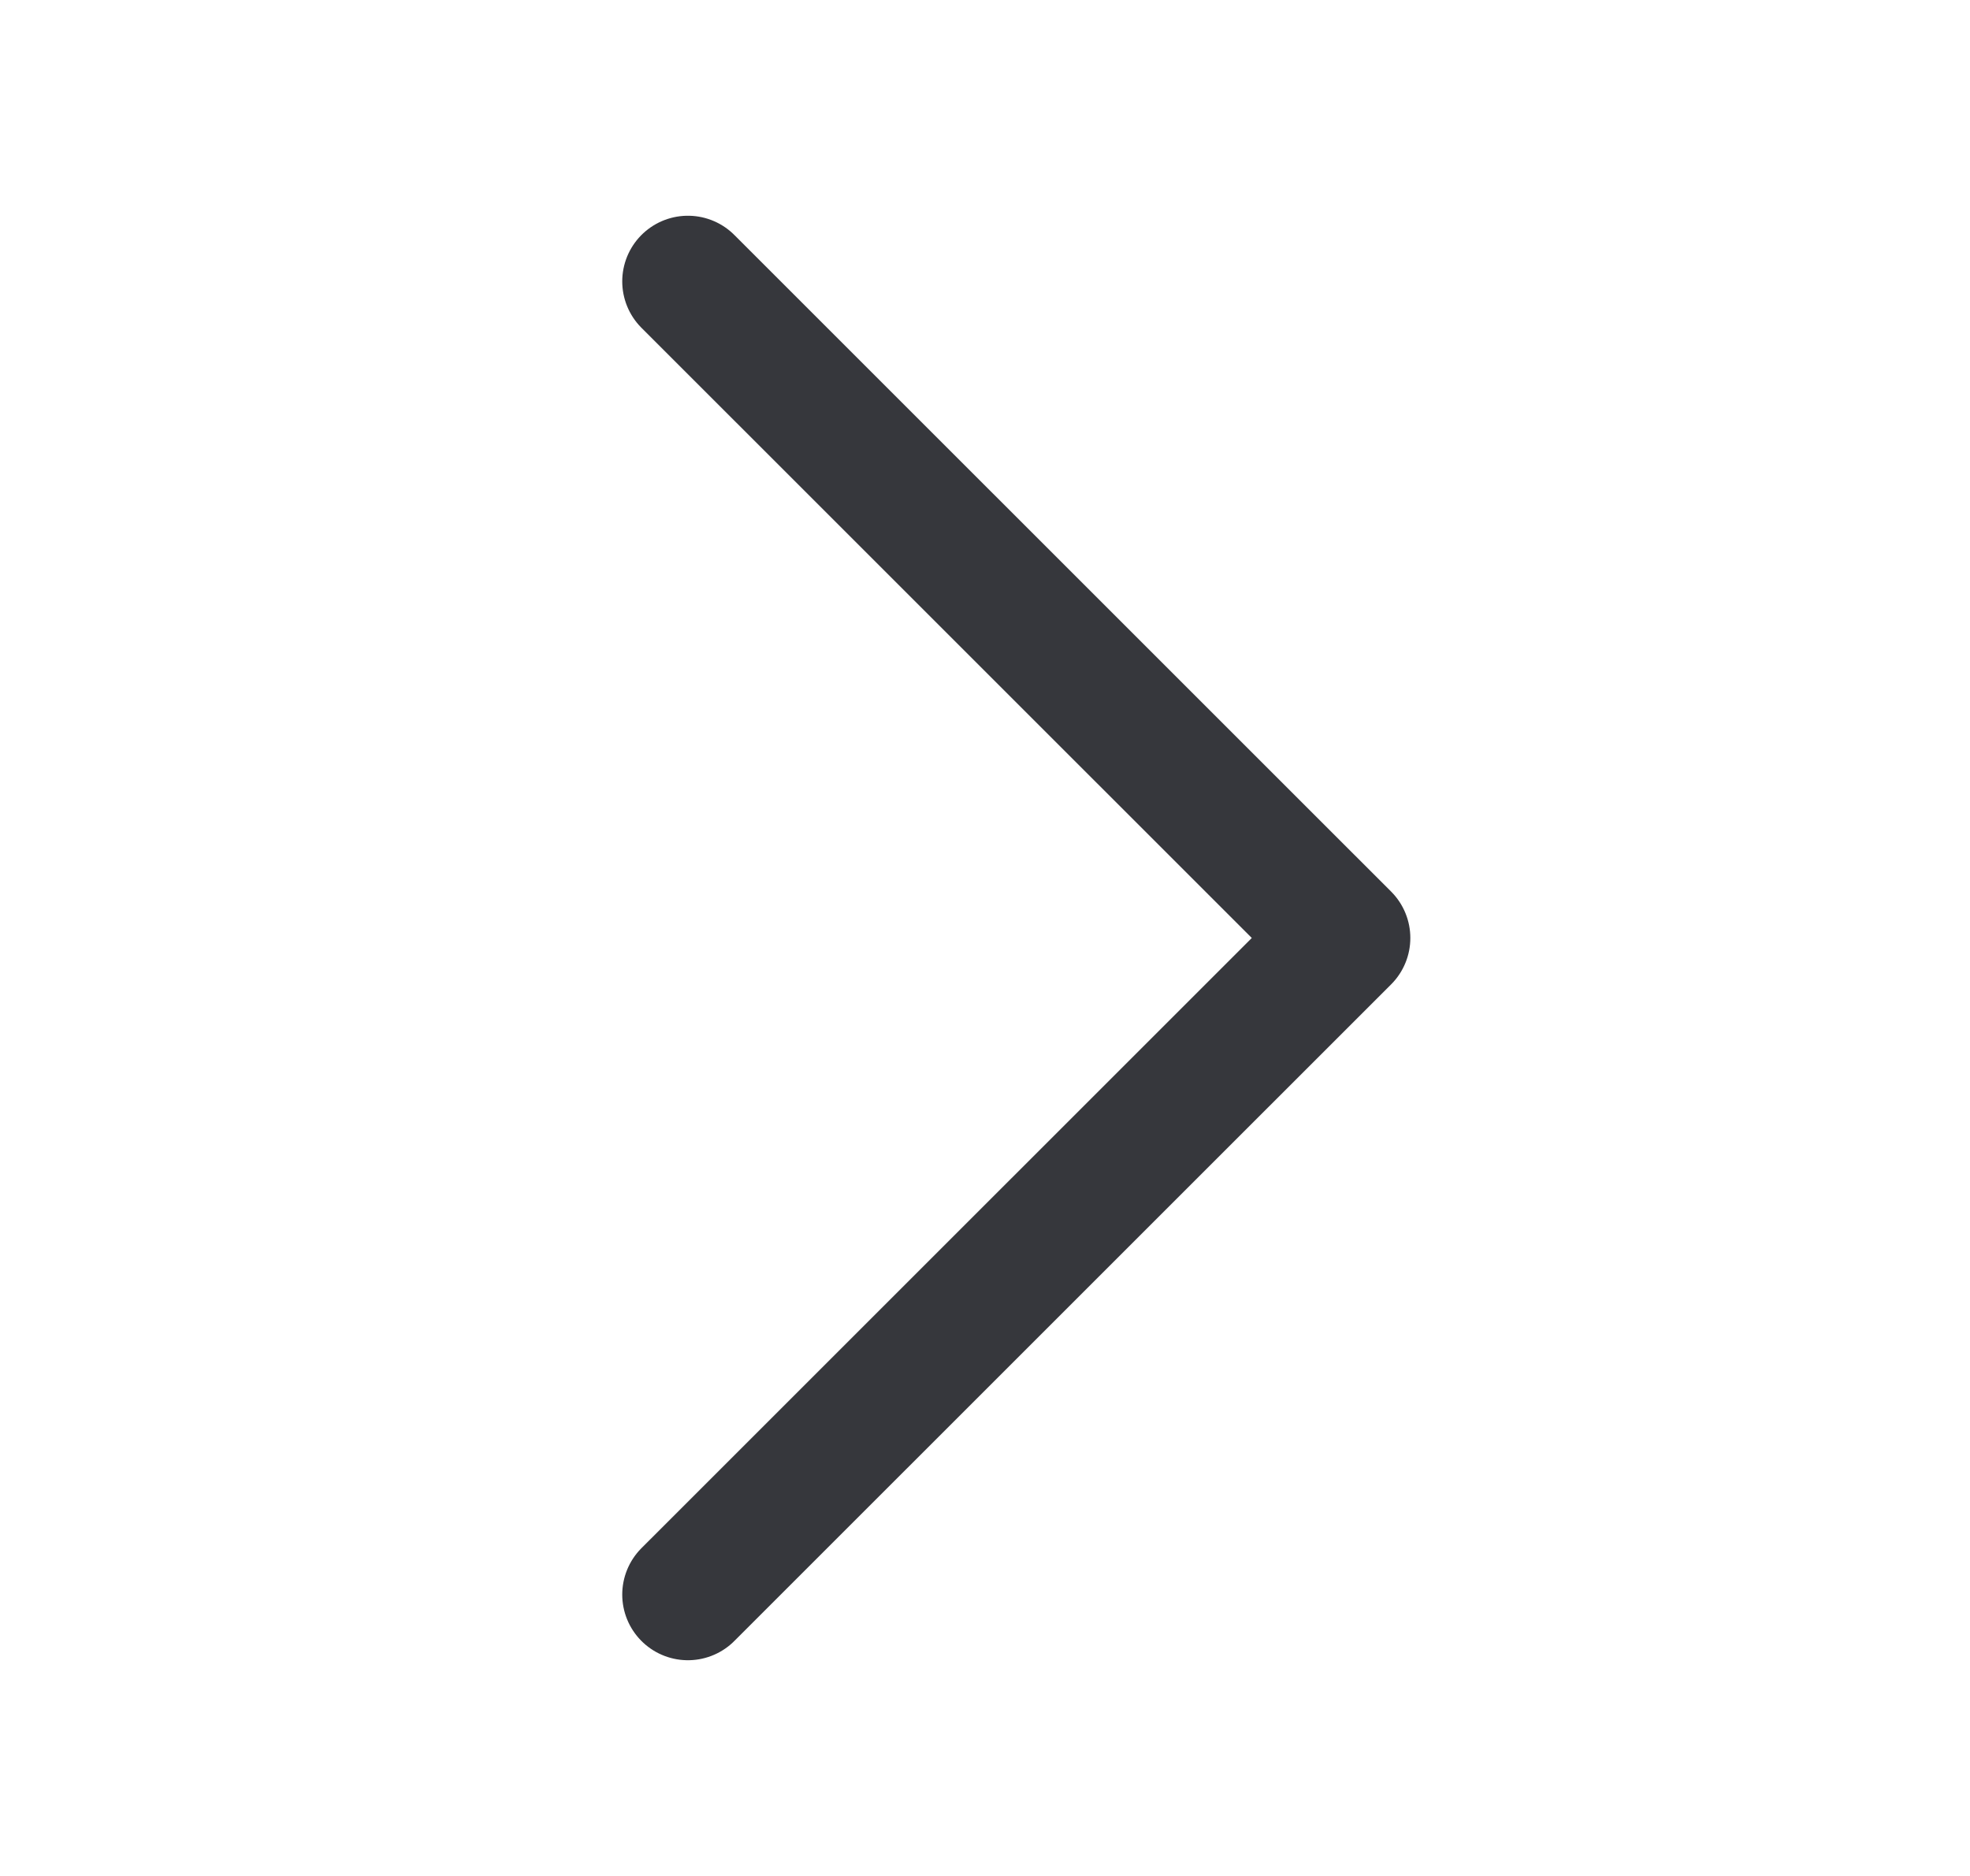
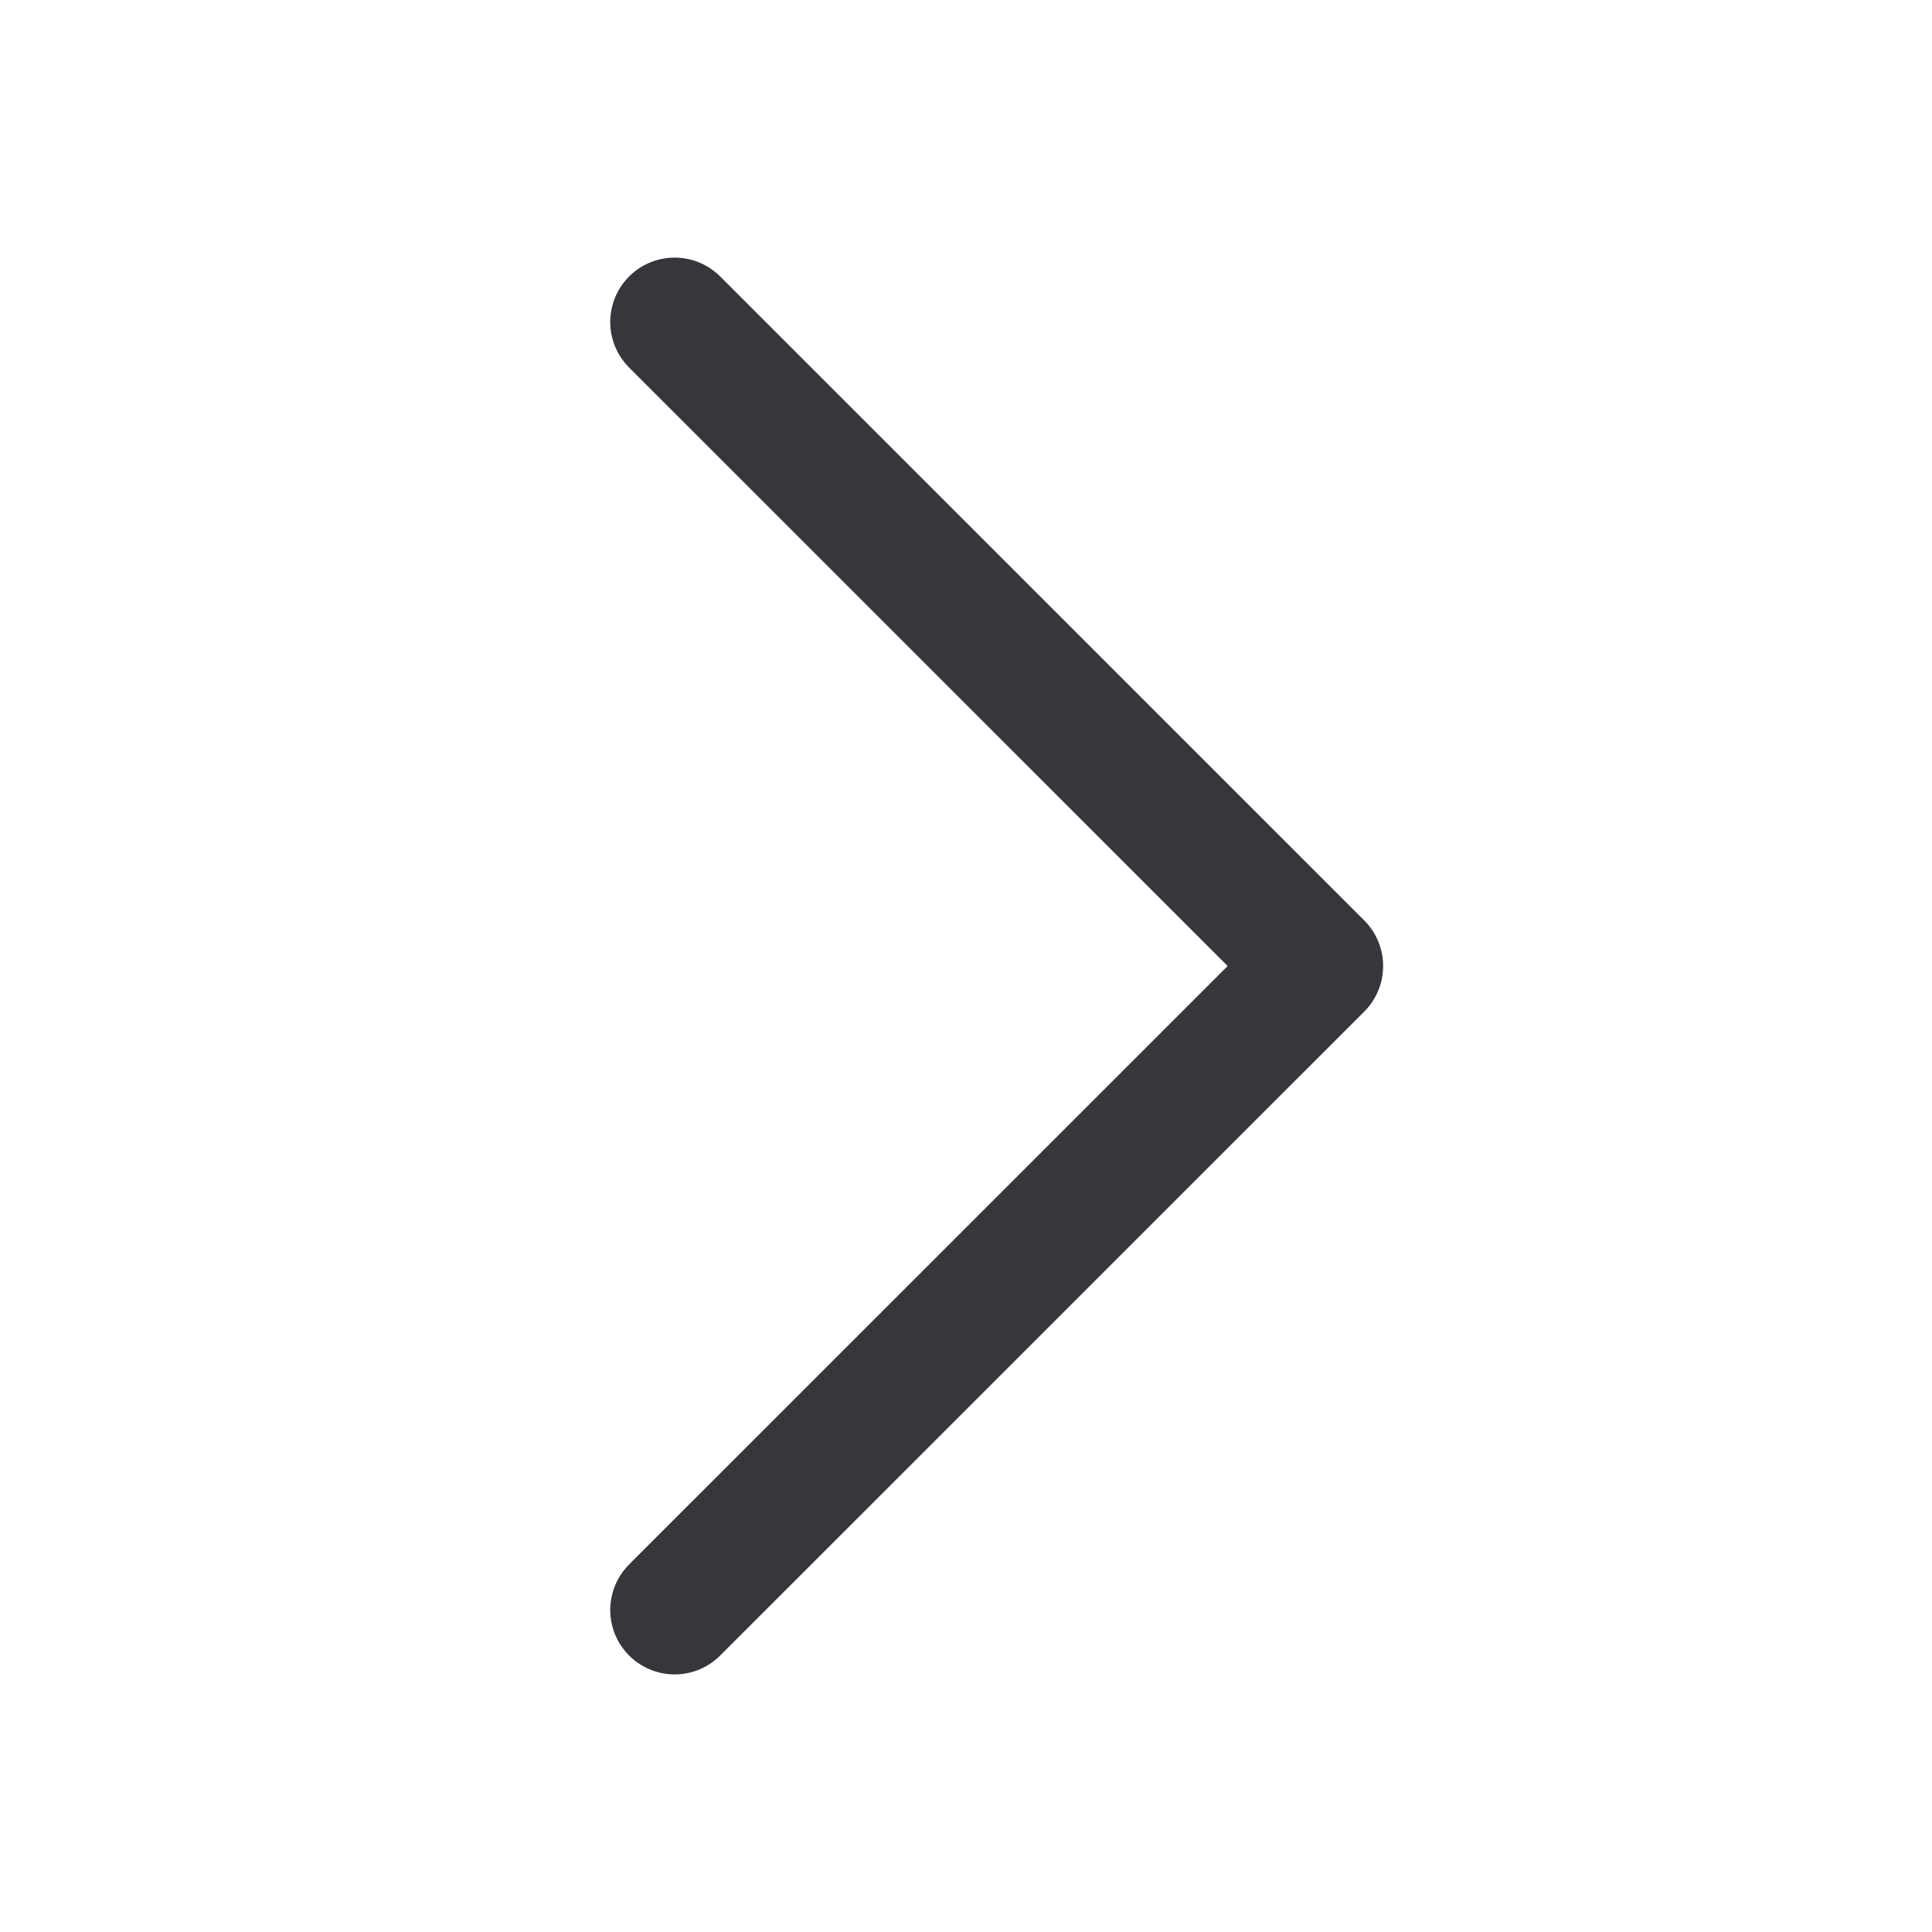
- <svg xmlns="http://www.w3.org/2000/svg" width="21" height="20" viewBox="0 0 21 20" fill="none">
+ <svg xmlns="http://www.w3.org/2000/svg" width="20" height="20" viewBox="0 0 21 20" fill="none">
  <path d="M7.333 17L14.334 10L7.333 3" stroke="#36373C" stroke-width="1.4" stroke-linecap="round" stroke-linejoin="round" />
</svg>
